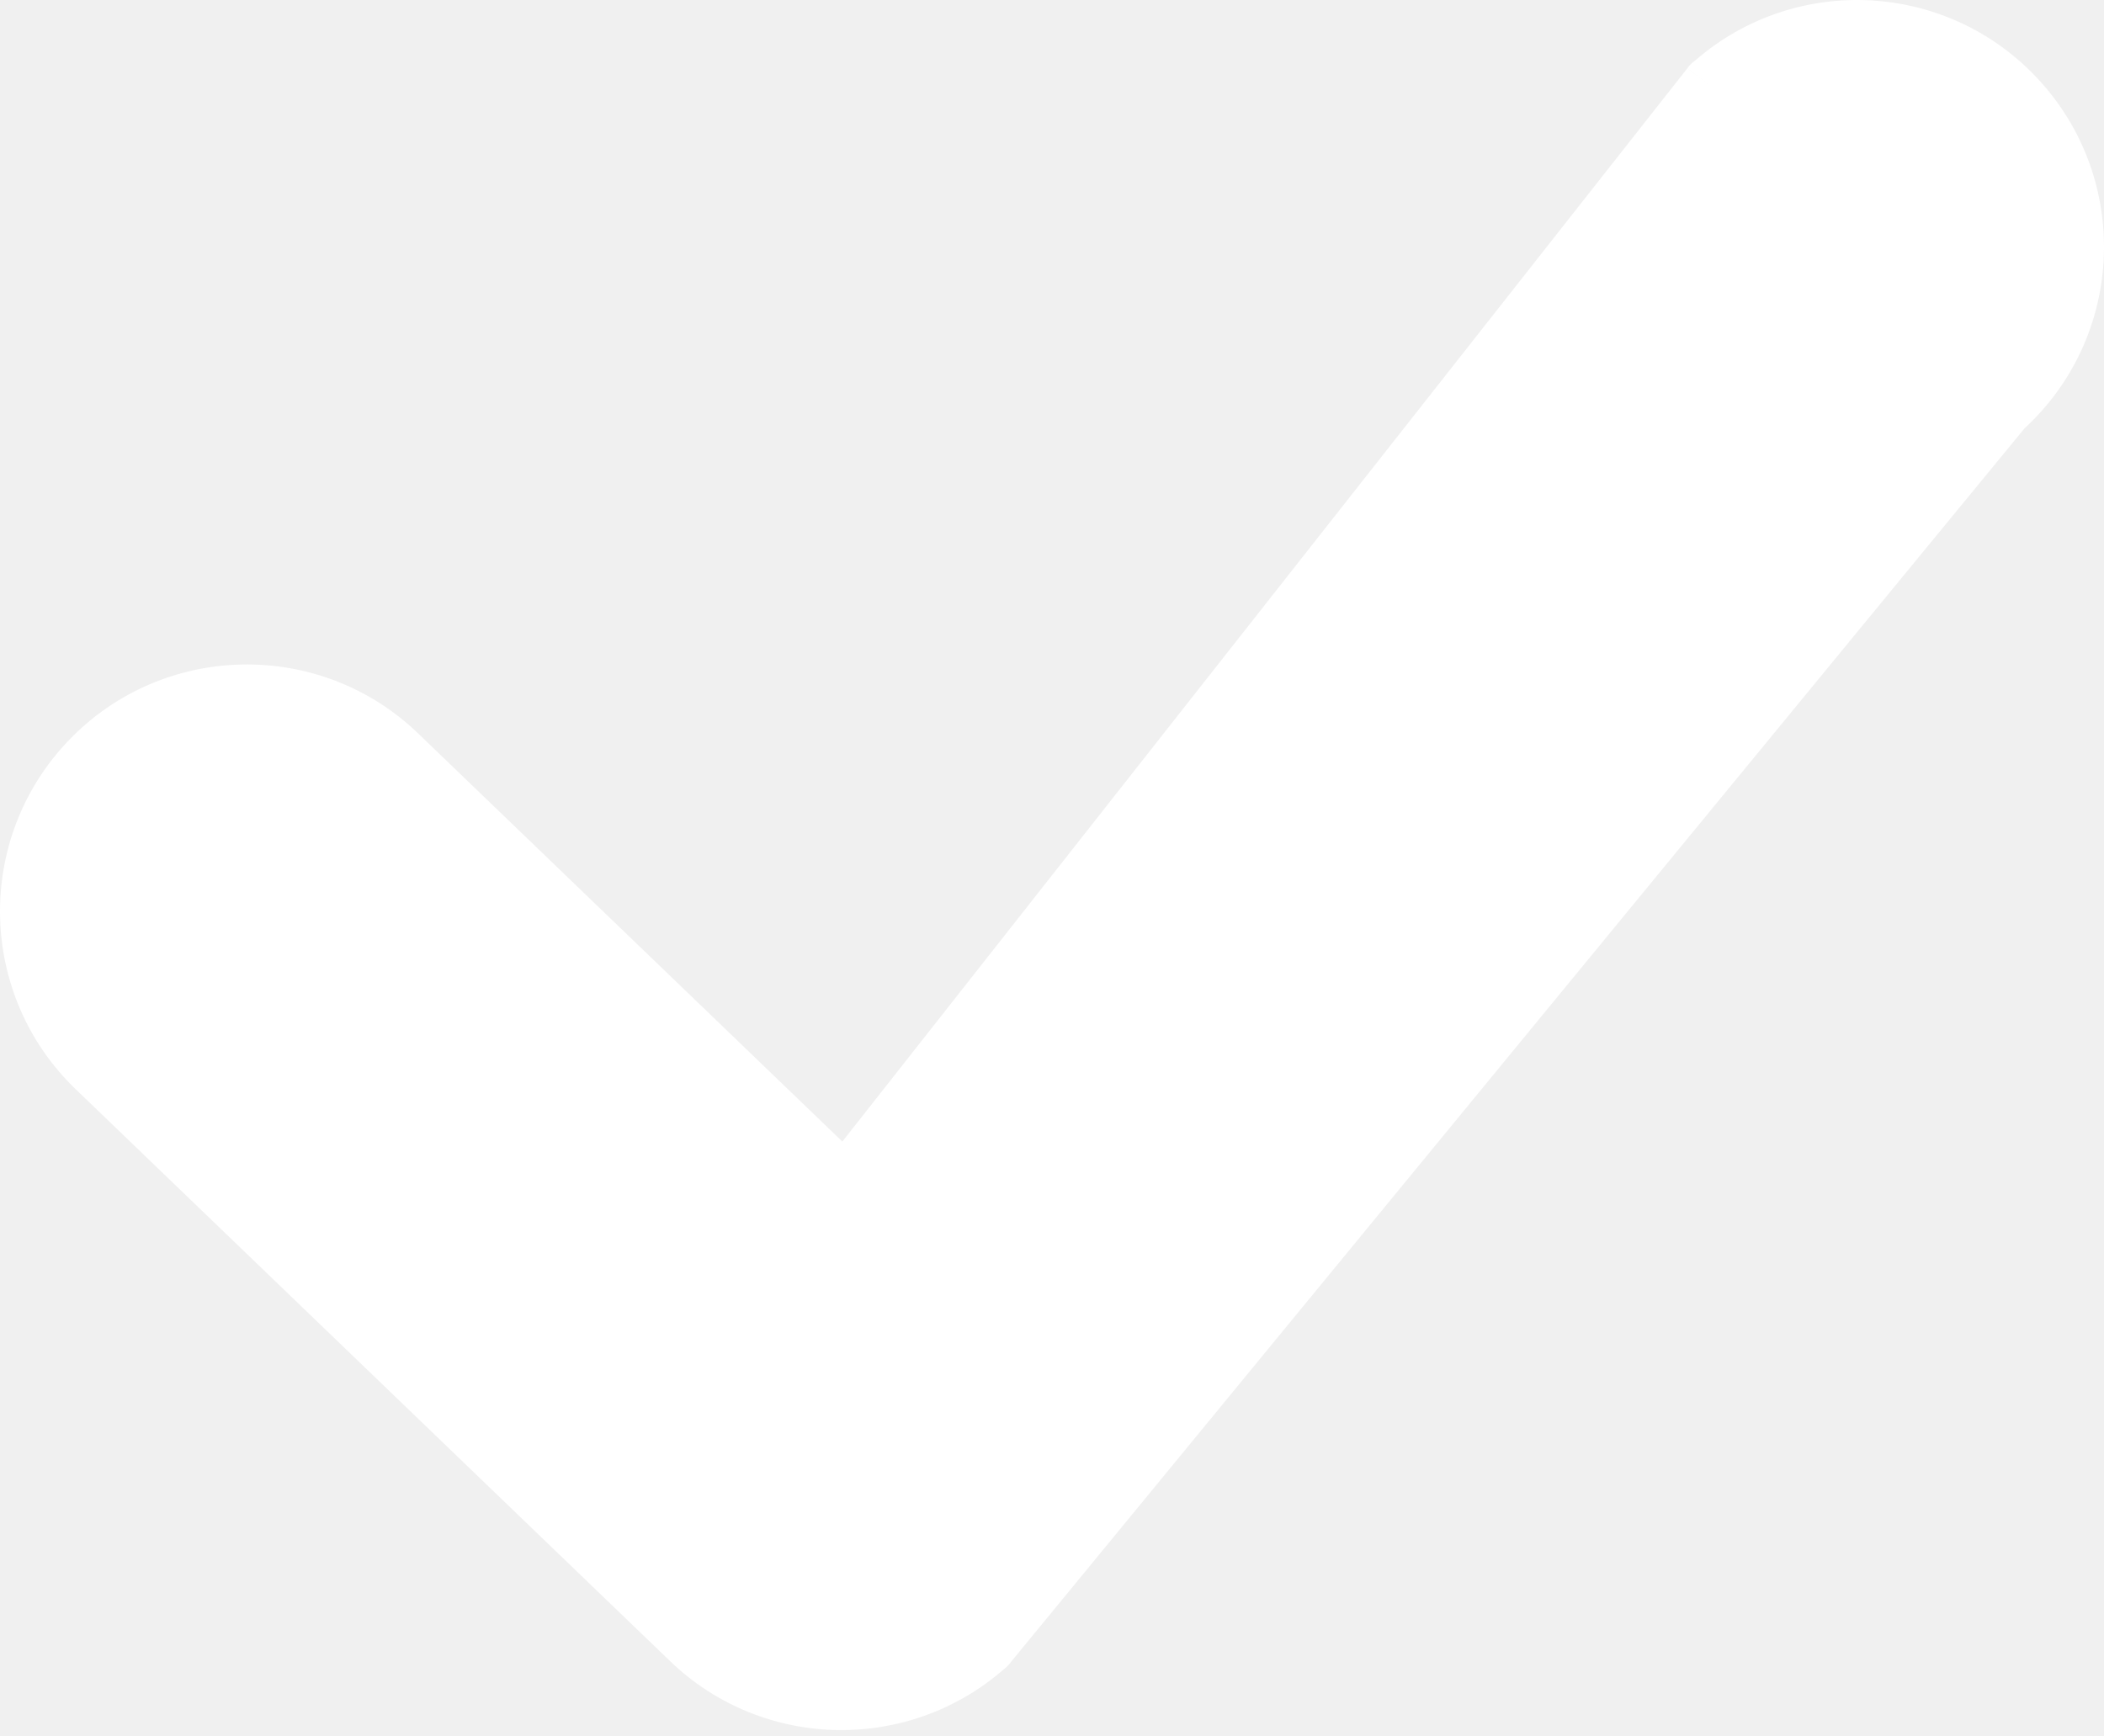
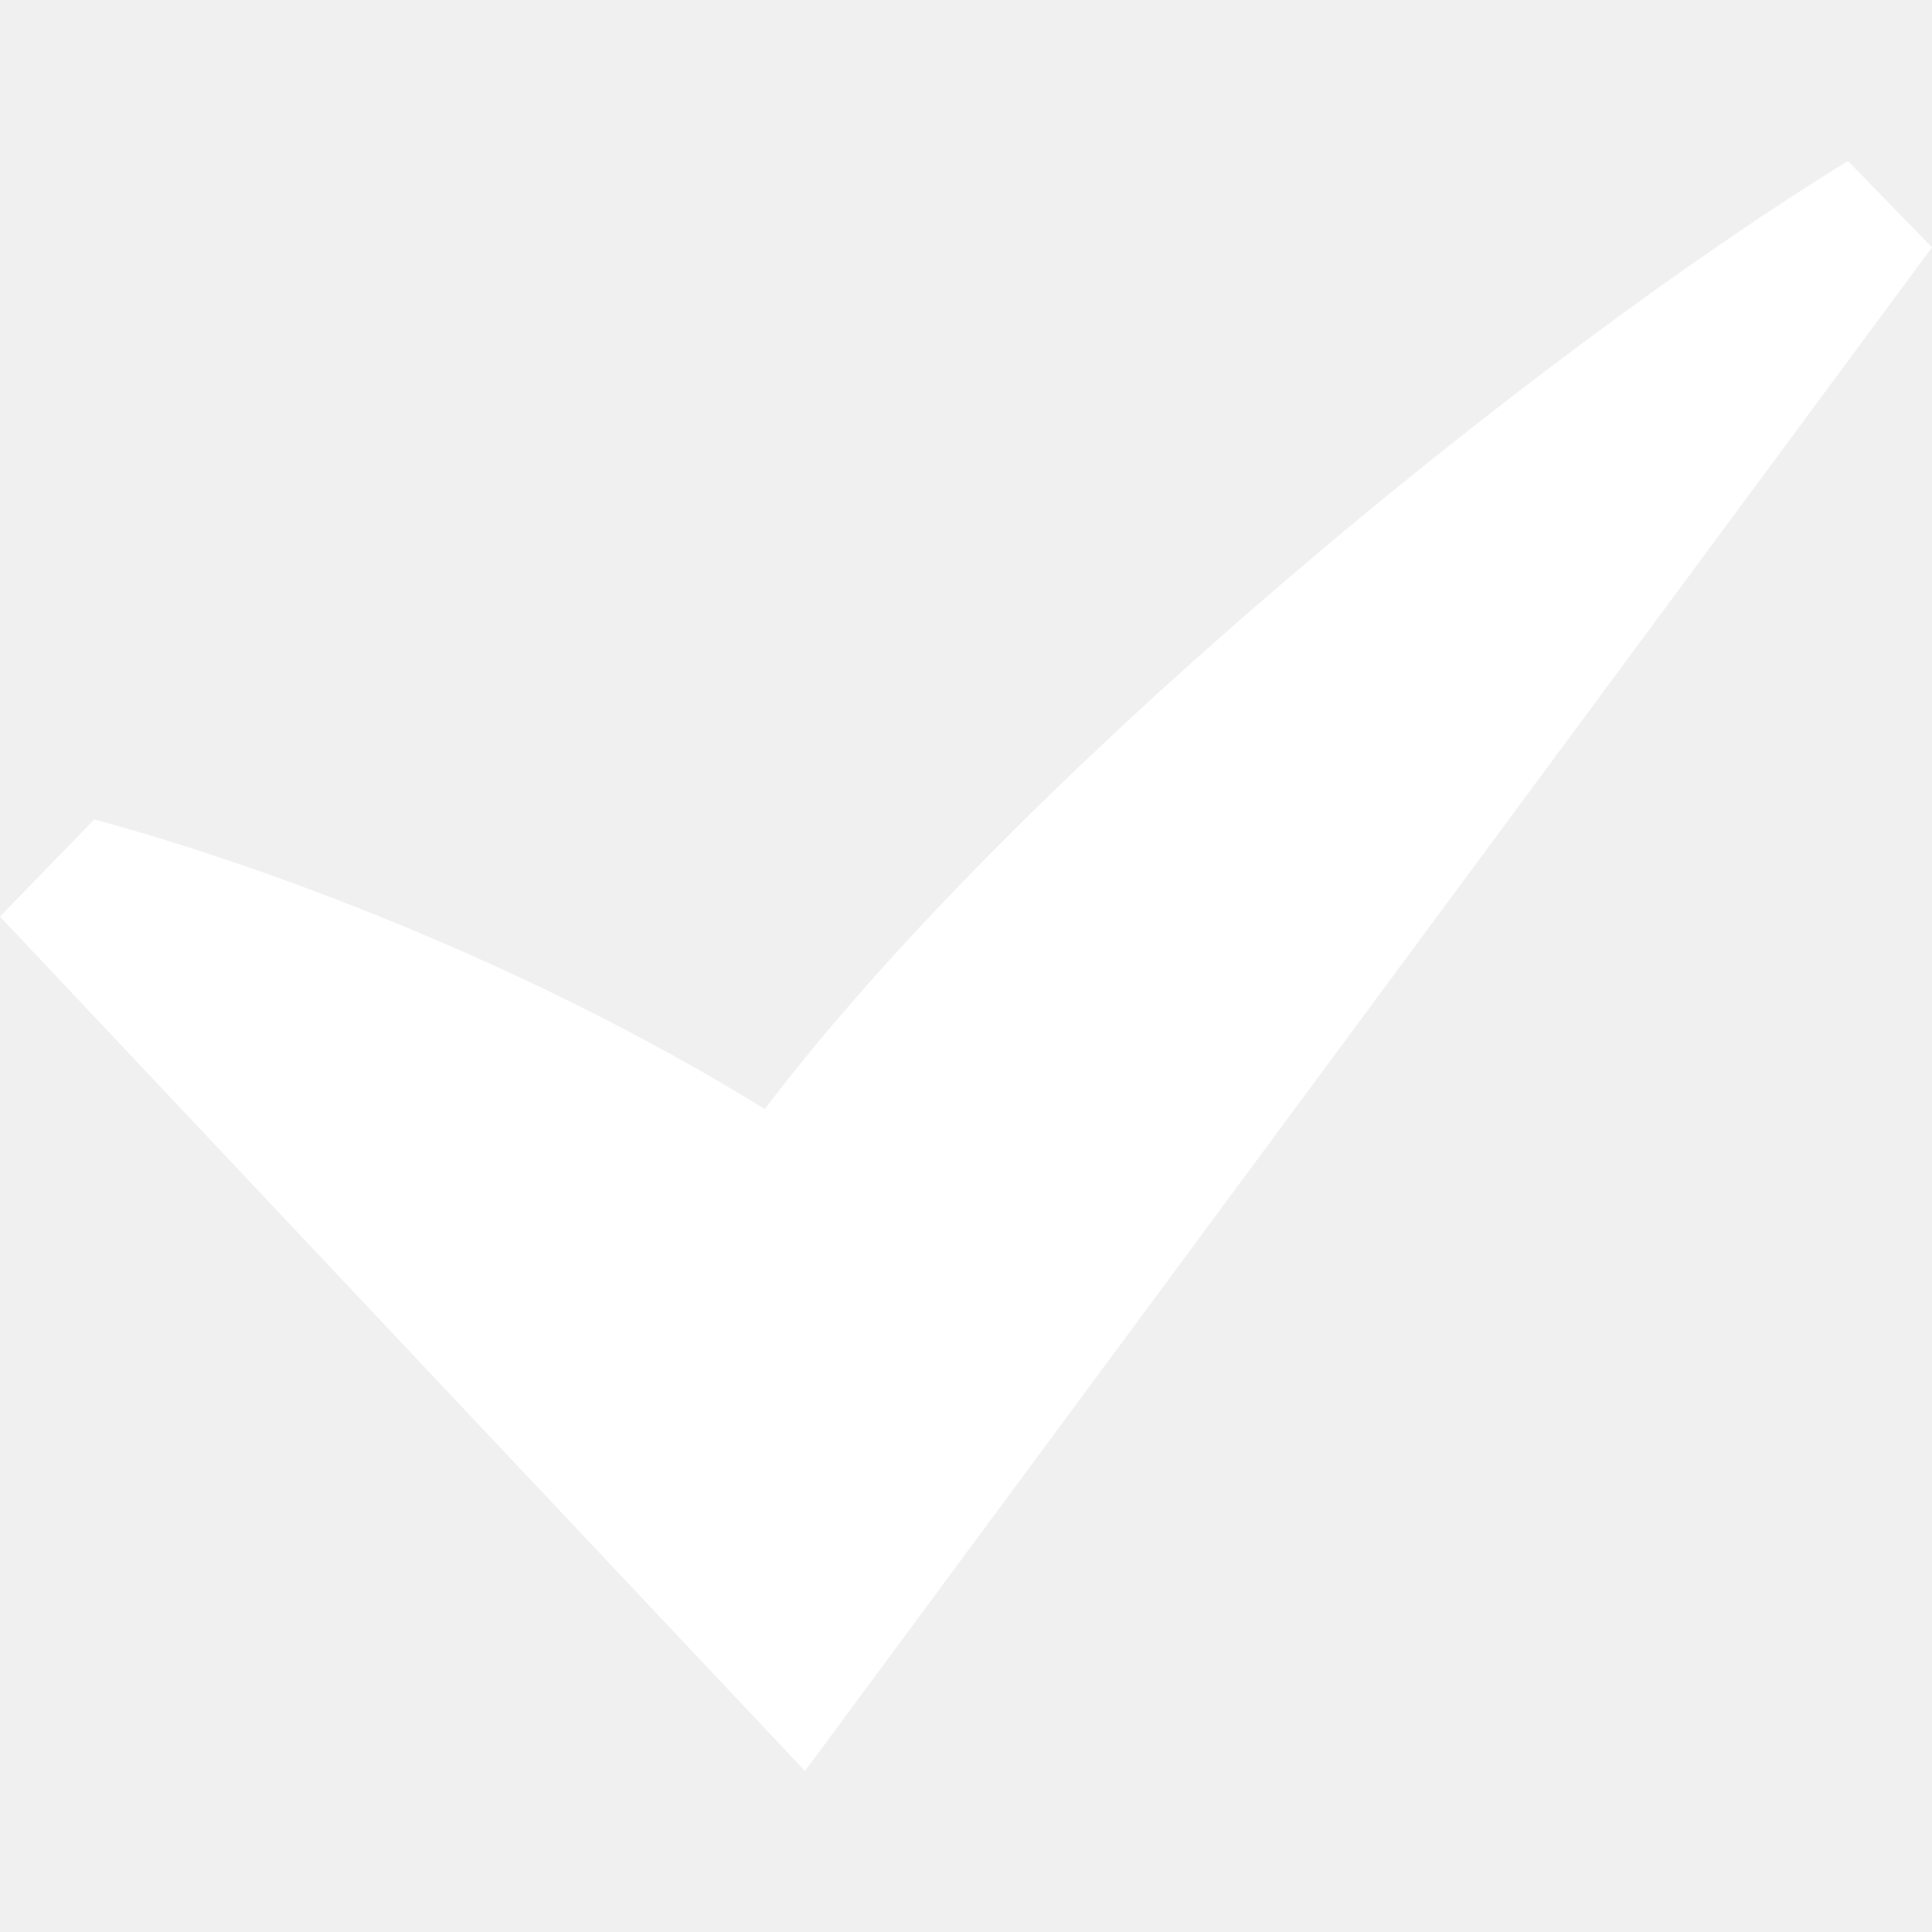
- <svg xmlns="http://www.w3.org/2000/svg" width="120" height="99" viewBox="0 0 120 99" fill="none">
-   <g clip-path="url(#clip0_37_943)">
-     <path d="M4.326 62.14C1.524 59.45 0.076 55.87 0.003 52.267C-0.069 48.664 1.234 45.028 3.924 42.227C6.611 39.427 10.191 37.977 13.793 37.905C17.398 37.831 21.032 39.131 23.835 41.823L48.042 65.116L96.236 3.896L97.962 5.213L96.234 3.89C96.371 3.711 96.528 3.559 96.701 3.435C99.569 0.951 103.167 -0.17 106.685 0.021V0.017L106.857 0.033C110.395 0.268 113.851 1.84 116.403 4.688C118.999 7.583 120.176 11.261 119.979 14.856H119.983L119.968 15.028C119.737 18.502 118.219 21.898 115.467 24.434L57.629 94.836L57.633 94.84C57.525 94.978 57.403 95.096 57.27 95.2C54.562 97.578 51.142 98.743 47.741 98.685C44.312 98.625 40.891 97.322 38.228 94.763L4.326 62.14Z" fill="white" />
-   </g>
-   <defs>
-     <clipPath id="clip0_37_943">
-       <rect width="120" height="98.686" fill="white" />
-     </clipPath>
-   </defs>
+ <svg xmlns="http://www.w3.org/2000/svg" width="24" height="24" viewBox="0 0 24 24" fill="none">
+   <path d="M0 11.386L1.17 10.18C3.121 10.702 6.483 11.911 9.5 13.777C12.675 9.6 19.082 4.379 22.956 2L24 3.073L10 22L0 11.386Z" fill="white" />
</svg>
